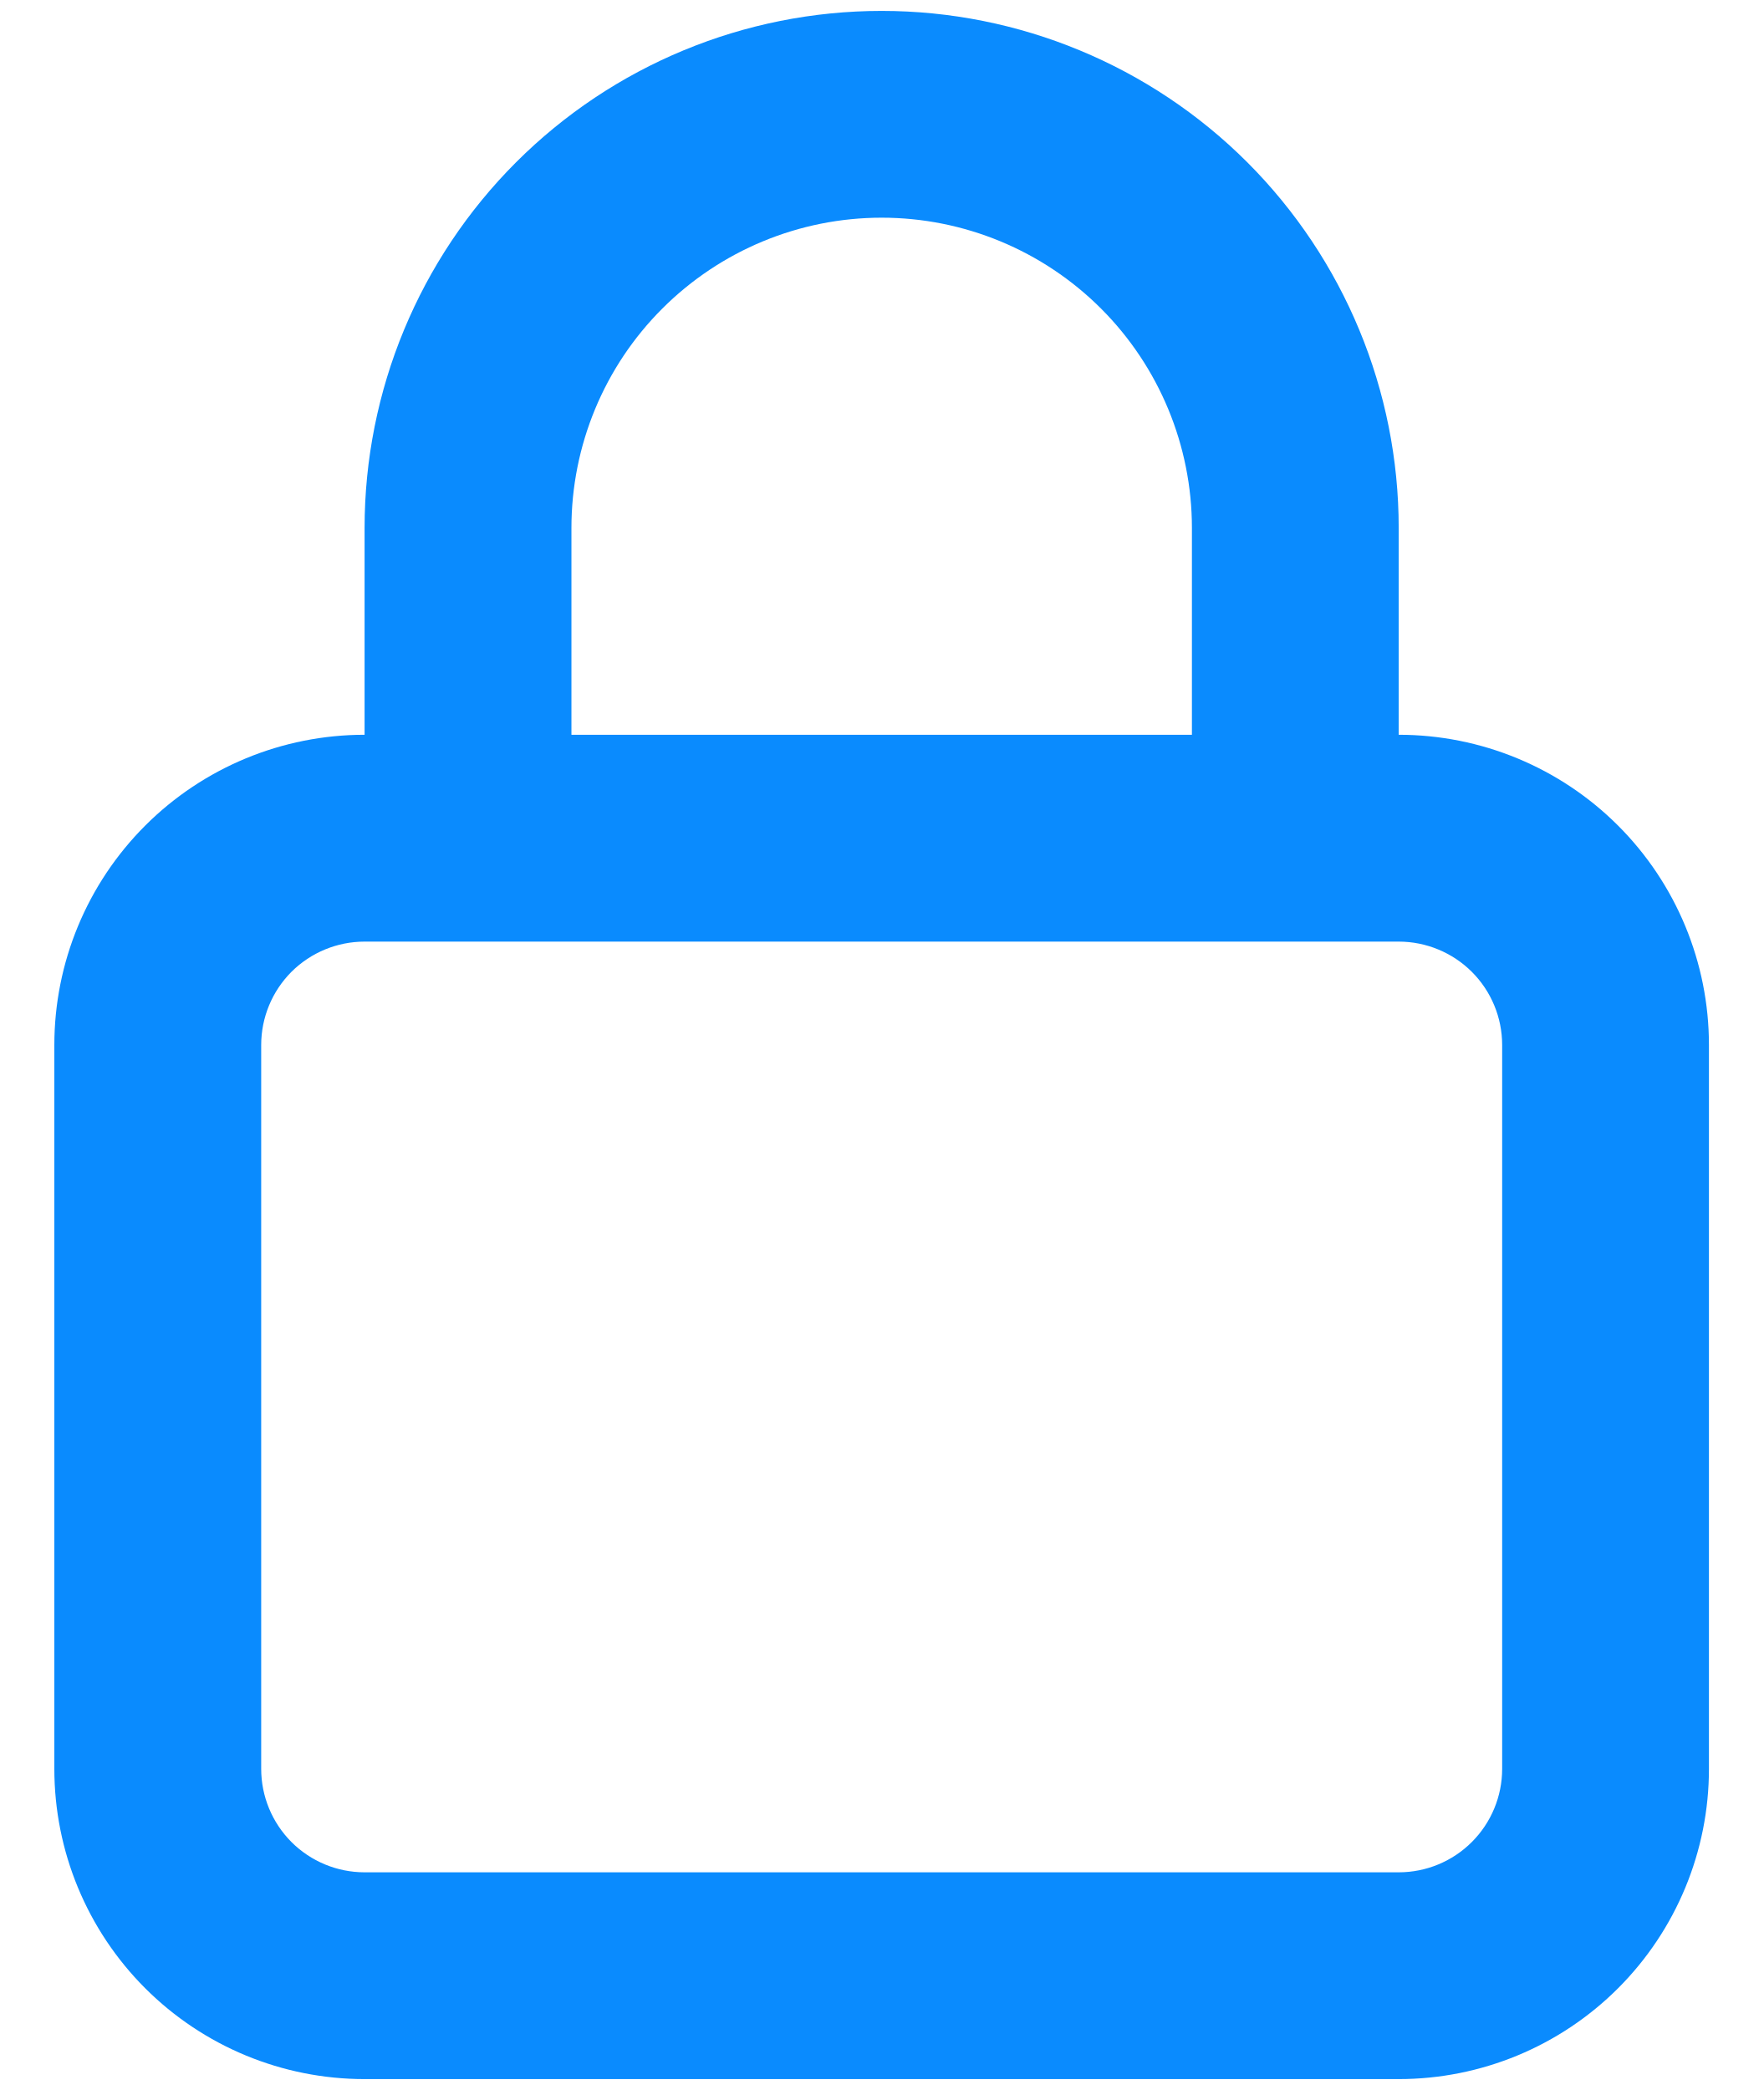
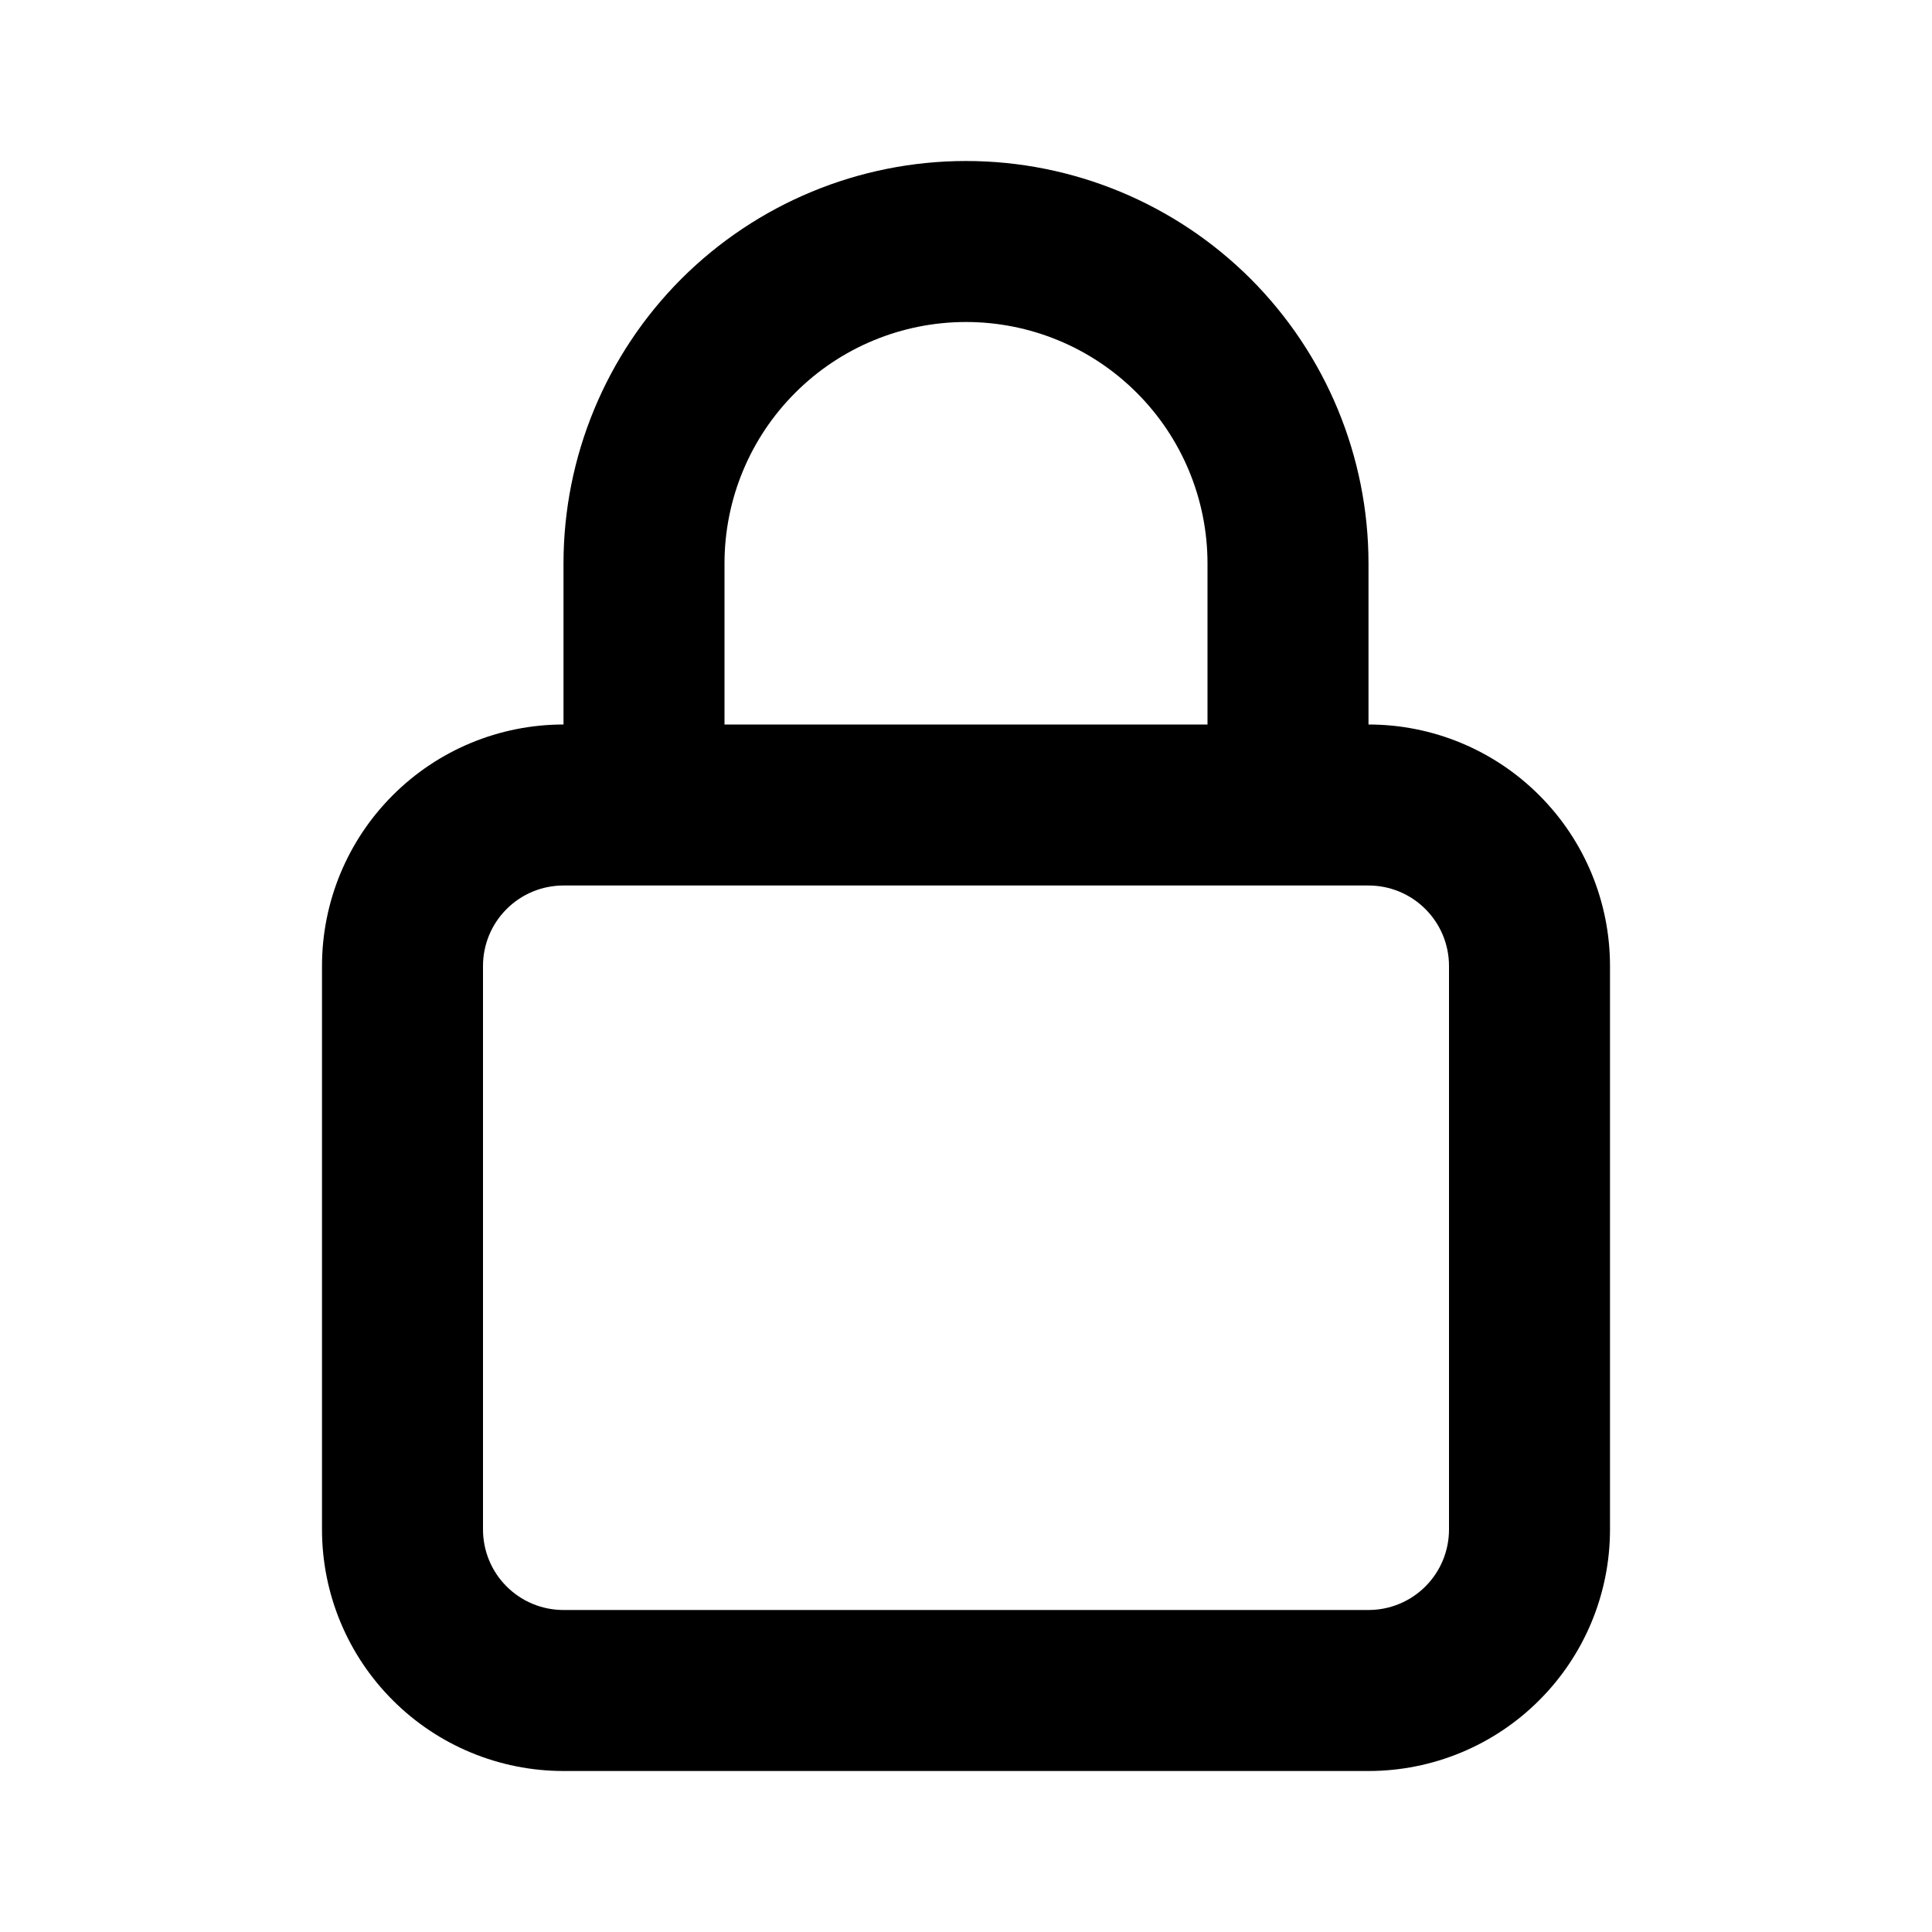
- <svg xmlns="http://www.w3.org/2000/svg" width="27" height="32" viewBox="0 0 27 32" fill="none">
-   <path d="M21.415 11.25V8.083C21.415 5.984 20.581 3.97 19.097 2.485C17.612 1.001 15.598 0.167 13.499 0.167C11.399 0.167 9.385 1.001 7.901 2.485C6.416 3.97 5.582 5.984 5.582 8.083V11.25C4.322 11.25 3.114 11.75 2.223 12.641C1.332 13.532 0.832 14.74 0.832 16V27.083C0.832 28.343 1.332 29.551 2.223 30.442C3.114 31.333 4.322 31.833 5.582 31.833H21.415C22.675 31.833 23.883 31.333 24.774 30.442C25.665 29.551 26.165 28.343 26.165 27.083V16C26.165 14.74 25.665 13.532 24.774 12.641C23.883 11.75 22.675 11.25 21.415 11.25ZM8.749 8.083C8.749 6.824 9.249 5.615 10.14 4.725C11.031 3.834 12.239 3.333 13.499 3.333C14.758 3.333 15.967 3.834 16.858 4.725C17.748 5.615 18.249 6.824 18.249 8.083V11.25H8.749V8.083ZM22.999 27.083C22.999 27.503 22.832 27.906 22.535 28.203C22.238 28.5 21.835 28.667 21.415 28.667H5.582C5.162 28.667 4.759 28.5 4.462 28.203C4.166 27.906 3.999 27.503 3.999 27.083V16C3.999 15.58 4.166 15.177 4.462 14.88C4.759 14.584 5.162 14.417 5.582 14.417H21.415C21.835 14.417 22.238 14.584 22.535 14.88C22.832 15.177 22.999 15.58 22.999 16V27.083Z" fill="#0A8BFE" />
+ <svg xmlns="http://www.w3.org/2000/svg" width="24" height="24" viewBox="0 0 24 24" fill="none">
+   <path d="M17 9V7C17 5.674 16.473 4.402 15.536 3.464C14.598 2.527 13.326 2 12 2C10.674 2 9.402 2.527 8.464 3.464C7.527 4.402 7 5.674 7 7V9C6.204 9 5.441 9.316 4.879 9.879C4.316 10.441 4 11.204 4 12V19C4 19.796 4.316 20.559 4.879 21.121C5.441 21.684 6.204 22 7 22H17C17.796 22 18.559 21.684 19.121 21.121C19.684 20.559 20 19.796 20 19V12C20 11.204 19.684 10.441 19.121 9.879C18.559 9.316 17.796 9 17 9ZM9 7C9 6.204 9.316 5.441 9.879 4.879C10.441 4.316 11.204 4 12 4C12.796 4 13.559 4.316 14.121 4.879C14.684 5.441 15 6.204 15 7V9H9V7ZM18 19C18 19.265 17.895 19.52 17.707 19.707C17.52 19.895 17.265 20 17 20H7C6.735 20 6.48 19.895 6.293 19.707C6.105 19.52 6 19.265 6 19V12C6 11.735 6.105 11.48 6.293 11.293C6.48 11.105 6.735 11 7 11H17C17.265 11 17.52 11.105 17.707 11.293C17.895 11.48 18 11.735 18 12V19Z" fill="black" />
</svg>
